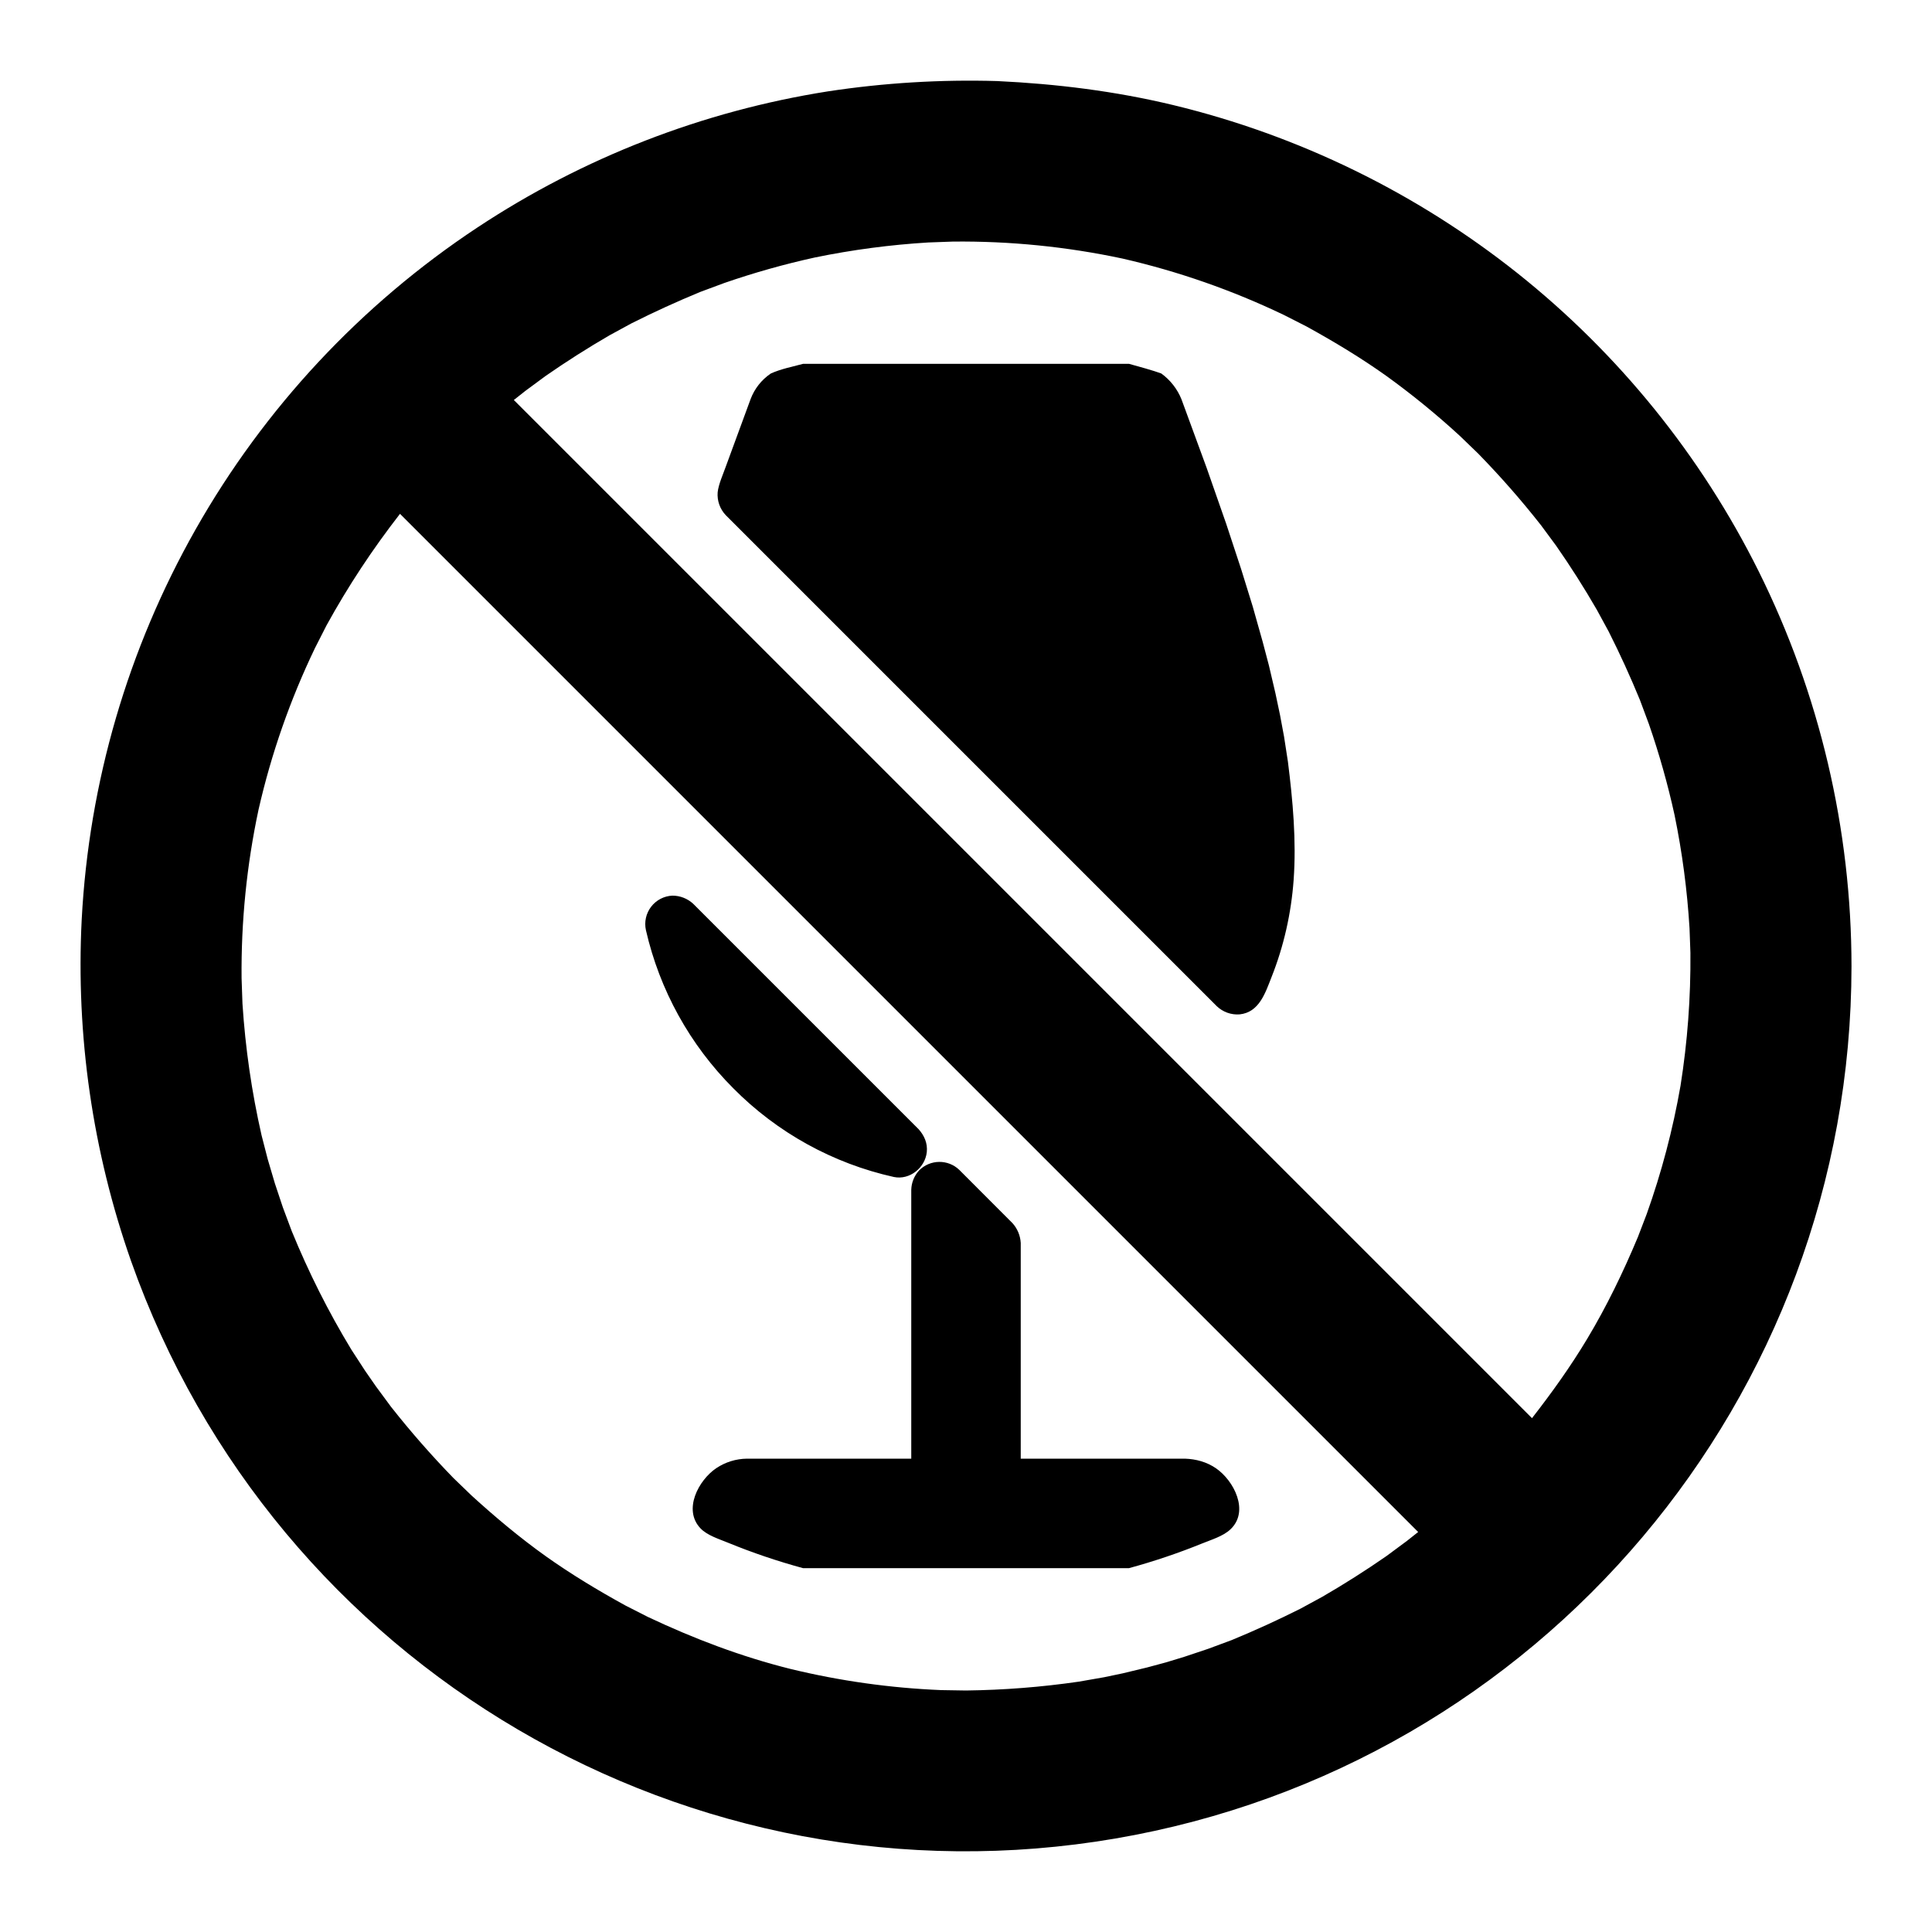
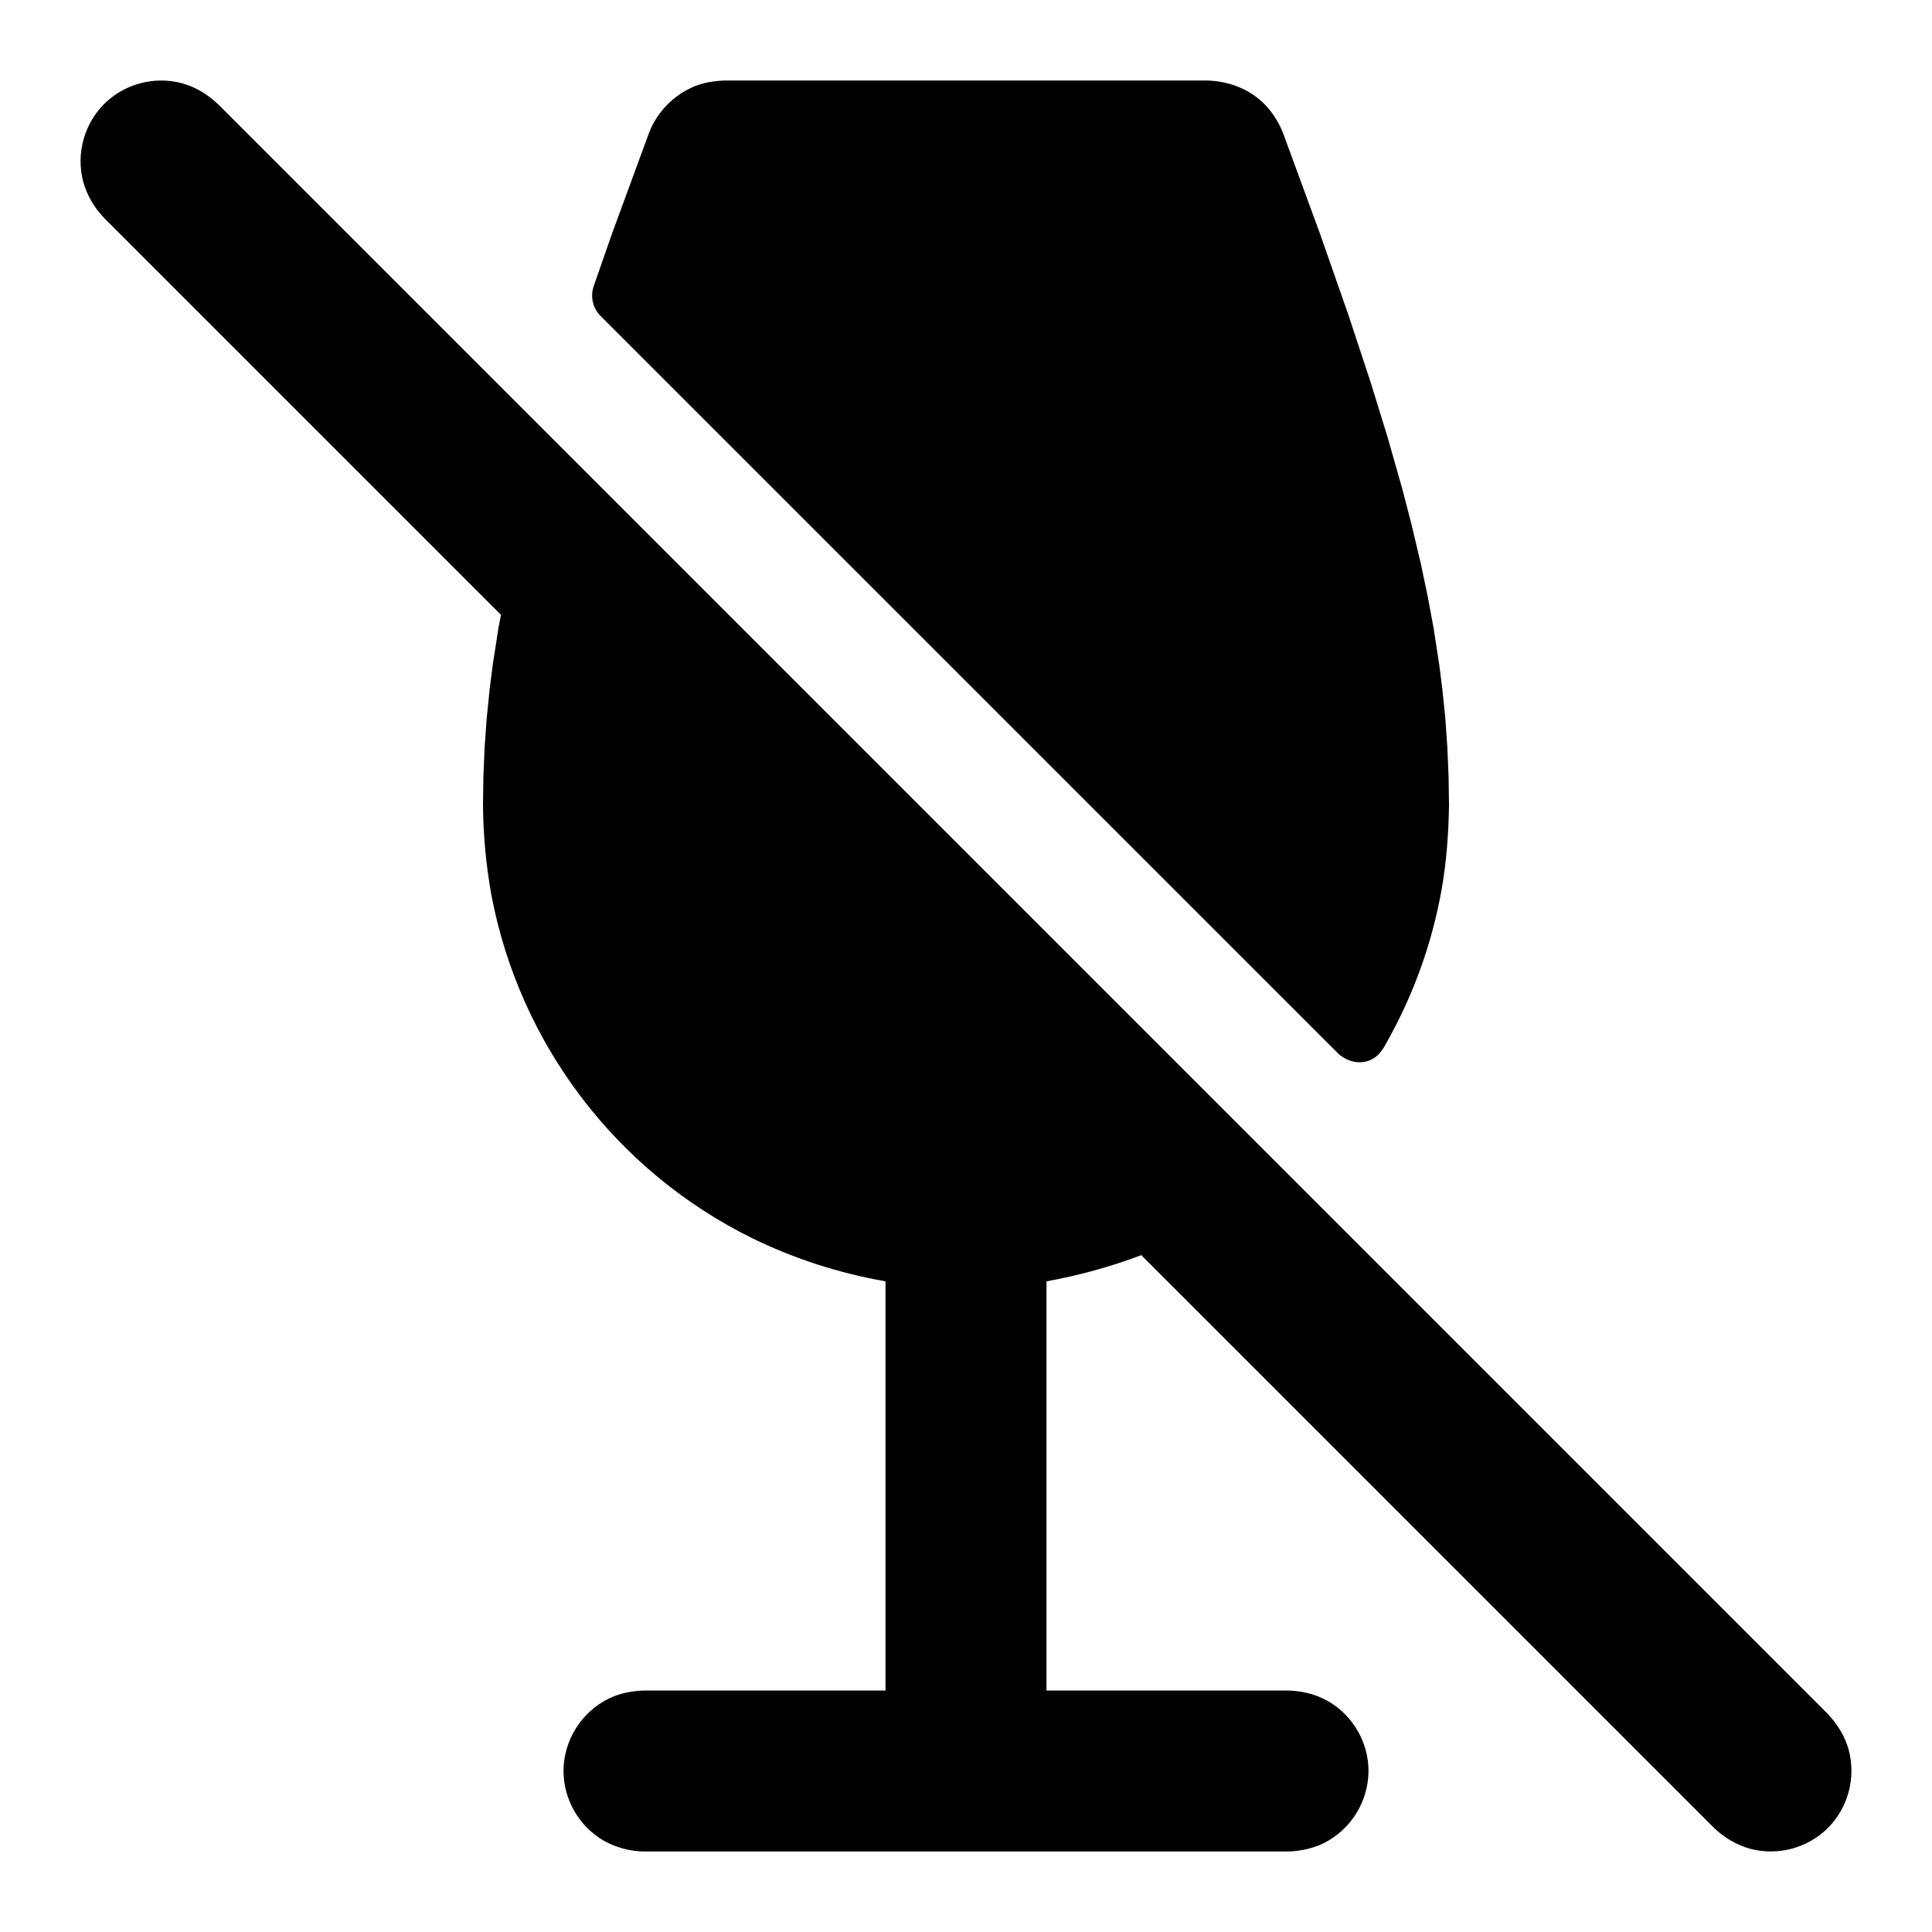
<svg xmlns="http://www.w3.org/2000/svg" width="24" height="24" viewBox="0 0 24 24" fill="currentColor" fill-rule="evenodd">
-   <path d="M12.388 1.007c.738.035 1.466.125 2.185.298a11.04 11.04 0 0 1 4.278 2.089 11 11 0 0 1 2.995 3.701A11.04 11.04 0 0 1 23 12.006a11.001 11.001 0 0 1-21.372 3.659 11.1 11.1 0 0 1-.613-4.244 11 11 0 0 1 1.414-4.843 11 11 0 0 1 3.503-3.753 11 11 0 0 1 4.353-1.69 11.7 11.7 0 0 1 2.103-.128M4.056 7.769l-.143.281a9.5 9.5 0 0 0-.701 2.006 9.6 9.6 0 0 0-.211 2.096l.011.316c.036.553.114 1.093.237 1.634l.077.299.089.301.099.297.11.294c.21.513.454 1 .741 1.473l.171.263.134.193.186.252c.245.311.502.604.777.887l.226.218c.293.267.595.52.918.751.318.226.65.426.992.614l.281.143c.57.269 1.156.492 1.769.645a9.6 9.6 0 0 0 1.871.263L12 21c.471-.006.935-.042 1.402-.11l.315-.055.229-.048.303-.073c.312-.084.158-.04.461-.132l.296-.099.294-.109q.434-.179.854-.39l.272-.148q.408-.236.797-.506l.254-.188.14-.111L4.969 6.383c-.342.44-.644.897-.913 1.386m7.862 6.765.659.66a.4.4 0 0 1 .103.247v2.679h2.04c.138.005.268.04.383.118.225.153.422.536.181.761-.091.086-.243.13-.352.175a8 8 0 0 1-.907.306h-4.05a8 8 0 0 1-.932-.316c-.105-.044-.257-.089-.342-.179-.219-.231-.024-.598.197-.747a.7.7 0 0 1 .382-.118h2.04v-3.339a.37.37 0 0 1 .096-.24.355.355 0 0 1 .502-.007m-.081-11.533-.305.011a10 10 0 0 0-1.407.186 10 10 0 0 0-1.126.317l-.299.111q-.434.179-.854.39l-.272.148q-.409.237-.796.506l-.252.186-.143.113 12.648 12.648c.247-.317.479-.641.686-.986.243-.405.447-.828.629-1.263l.11-.287a9.7 9.7 0 0 0 .42-1.593 10 10 0 0 0 .123-1.651l-.011-.305a10 10 0 0 0-.186-1.407 10 10 0 0 0-.319-1.131l-.111-.298a12 12 0 0 0-.388-.85l-.148-.272a11 11 0 0 0-.506-.796l-.186-.252a11 11 0 0 0-.783-.893l-.227-.219a10 10 0 0 0-.912-.744c-.317-.226-.65-.426-.991-.614l-.281-.143a9.6 9.6 0 0 0-2.006-.701 9.6 9.6 0 0 0-2.107-.211m-3.225 8.227 2.8 2.8c.071.08.112.174.101.283-.02.194-.212.351-.409.31A4.04 4.04 0 0 1 9.11 13.52a4.06 4.06 0 0 1-1.086-1.965.353.353 0 0 1 .328-.429.38.38 0 0 1 .26.102m6.065-6.267.312.85.243.695.186.564.144.465.123.436.078.296.08.341c.077.364.041.183.108.543l.048.311c.061.485.106.98.071 1.469-.03.414-.122.823-.275 1.208-.077.196-.153.437-.396.462a.37.37 0 0 1-.283-.101L9.015 6.399a.37.37 0 0 1-.1-.283c.01-.099.07-.231.096-.306l.312-.849a.666.666 0 0 1 .252-.321c.125-.057.267-.084.4-.12h4.051c.109.03.302.083.399.119a.735.735 0 0 1 .252.322" />
+   <path d="m2.707 1.293 20 20c.121.13.213.276.259.448a1.01 1.01 0 0 1-.259.967 1.01 1.01 0 0 1-.967.258 1.06 1.06 0 0 1-.447-.259l-7.115-7.115a6.7 6.7 0 0 1-1.178.325V21h3c.177.006.345.045.5.134.307.177.501.513.5.867a1.01 1.01 0 0 1-.567.901A1.1 1.1 0 0 1 16 23H8a1.06 1.06 0 0 1-.5-.134 1.01 1.01 0 0 1-.5-.867 1.01 1.01 0 0 1 .567-.901c.138-.066.282-.092.433-.098h3v-5.083a6.2 6.2 0 0 1-1.659-.537 6 6 0 0 1-3.236-4.257A6.6 6.6 0 0 1 6 9.996l.005-.356.015-.354.026-.363.037-.365.038-.301.071-.456.031-.164-4.93-4.93a1.06 1.06 0 0 1-.259-.448 1.01 1.01 0 0 1 .259-.967c.251-.25.625-.35.967-.258.172.047.318.138.447.259m13.23.356.459 1.25.357 1.021.274.83.211.684.182.64.113.436.119.501.085.406.073.393.07.457.037.291.038.371.025.364.015.358.005.357c-.006.347-.03.69-.09 1.032a6 6 0 0 1-.674 1.891c-.031.056-.063.118-.108.164-.144.145-.35.124-.496.001L7.456 3.921a.36.36 0 0 1-.082-.363l.231-.662.458-1.247a1.03 1.03 0 0 1 .558-.574c.123-.051.247-.069.379-.075h6c.28.01.541.112.733.32a1.1 1.1 0 0 1 .204.329" />
</svg>
